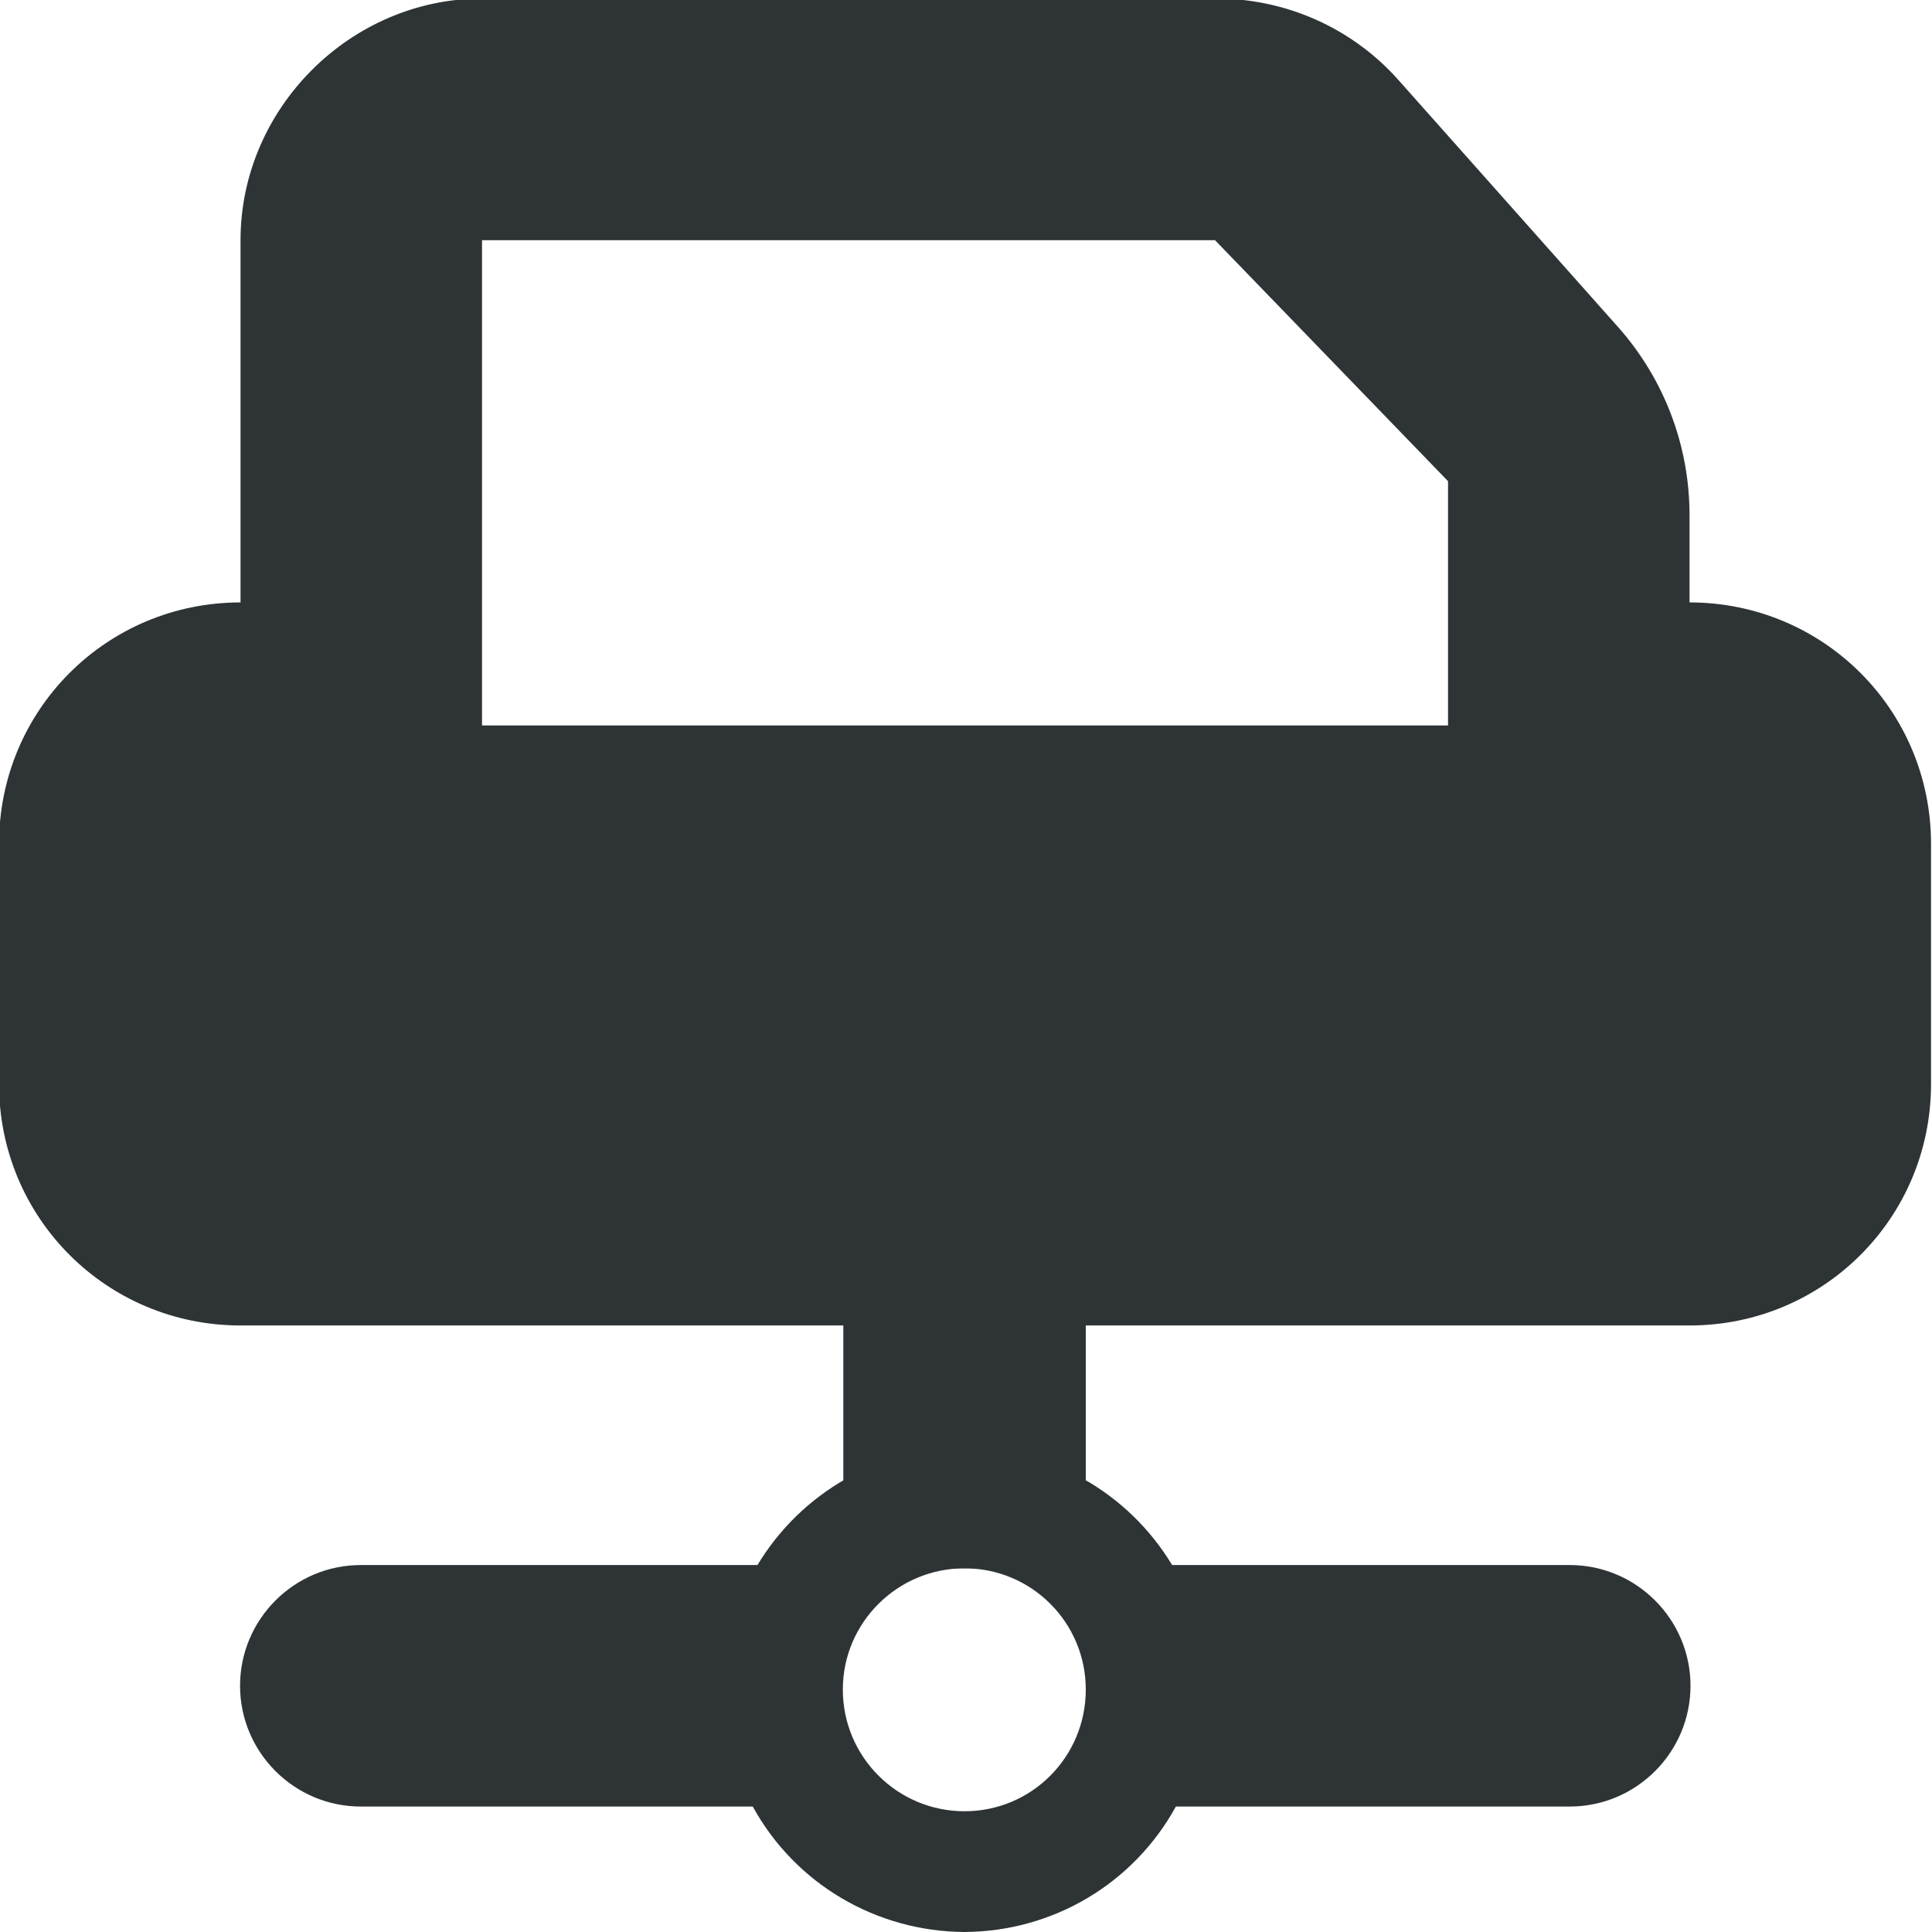
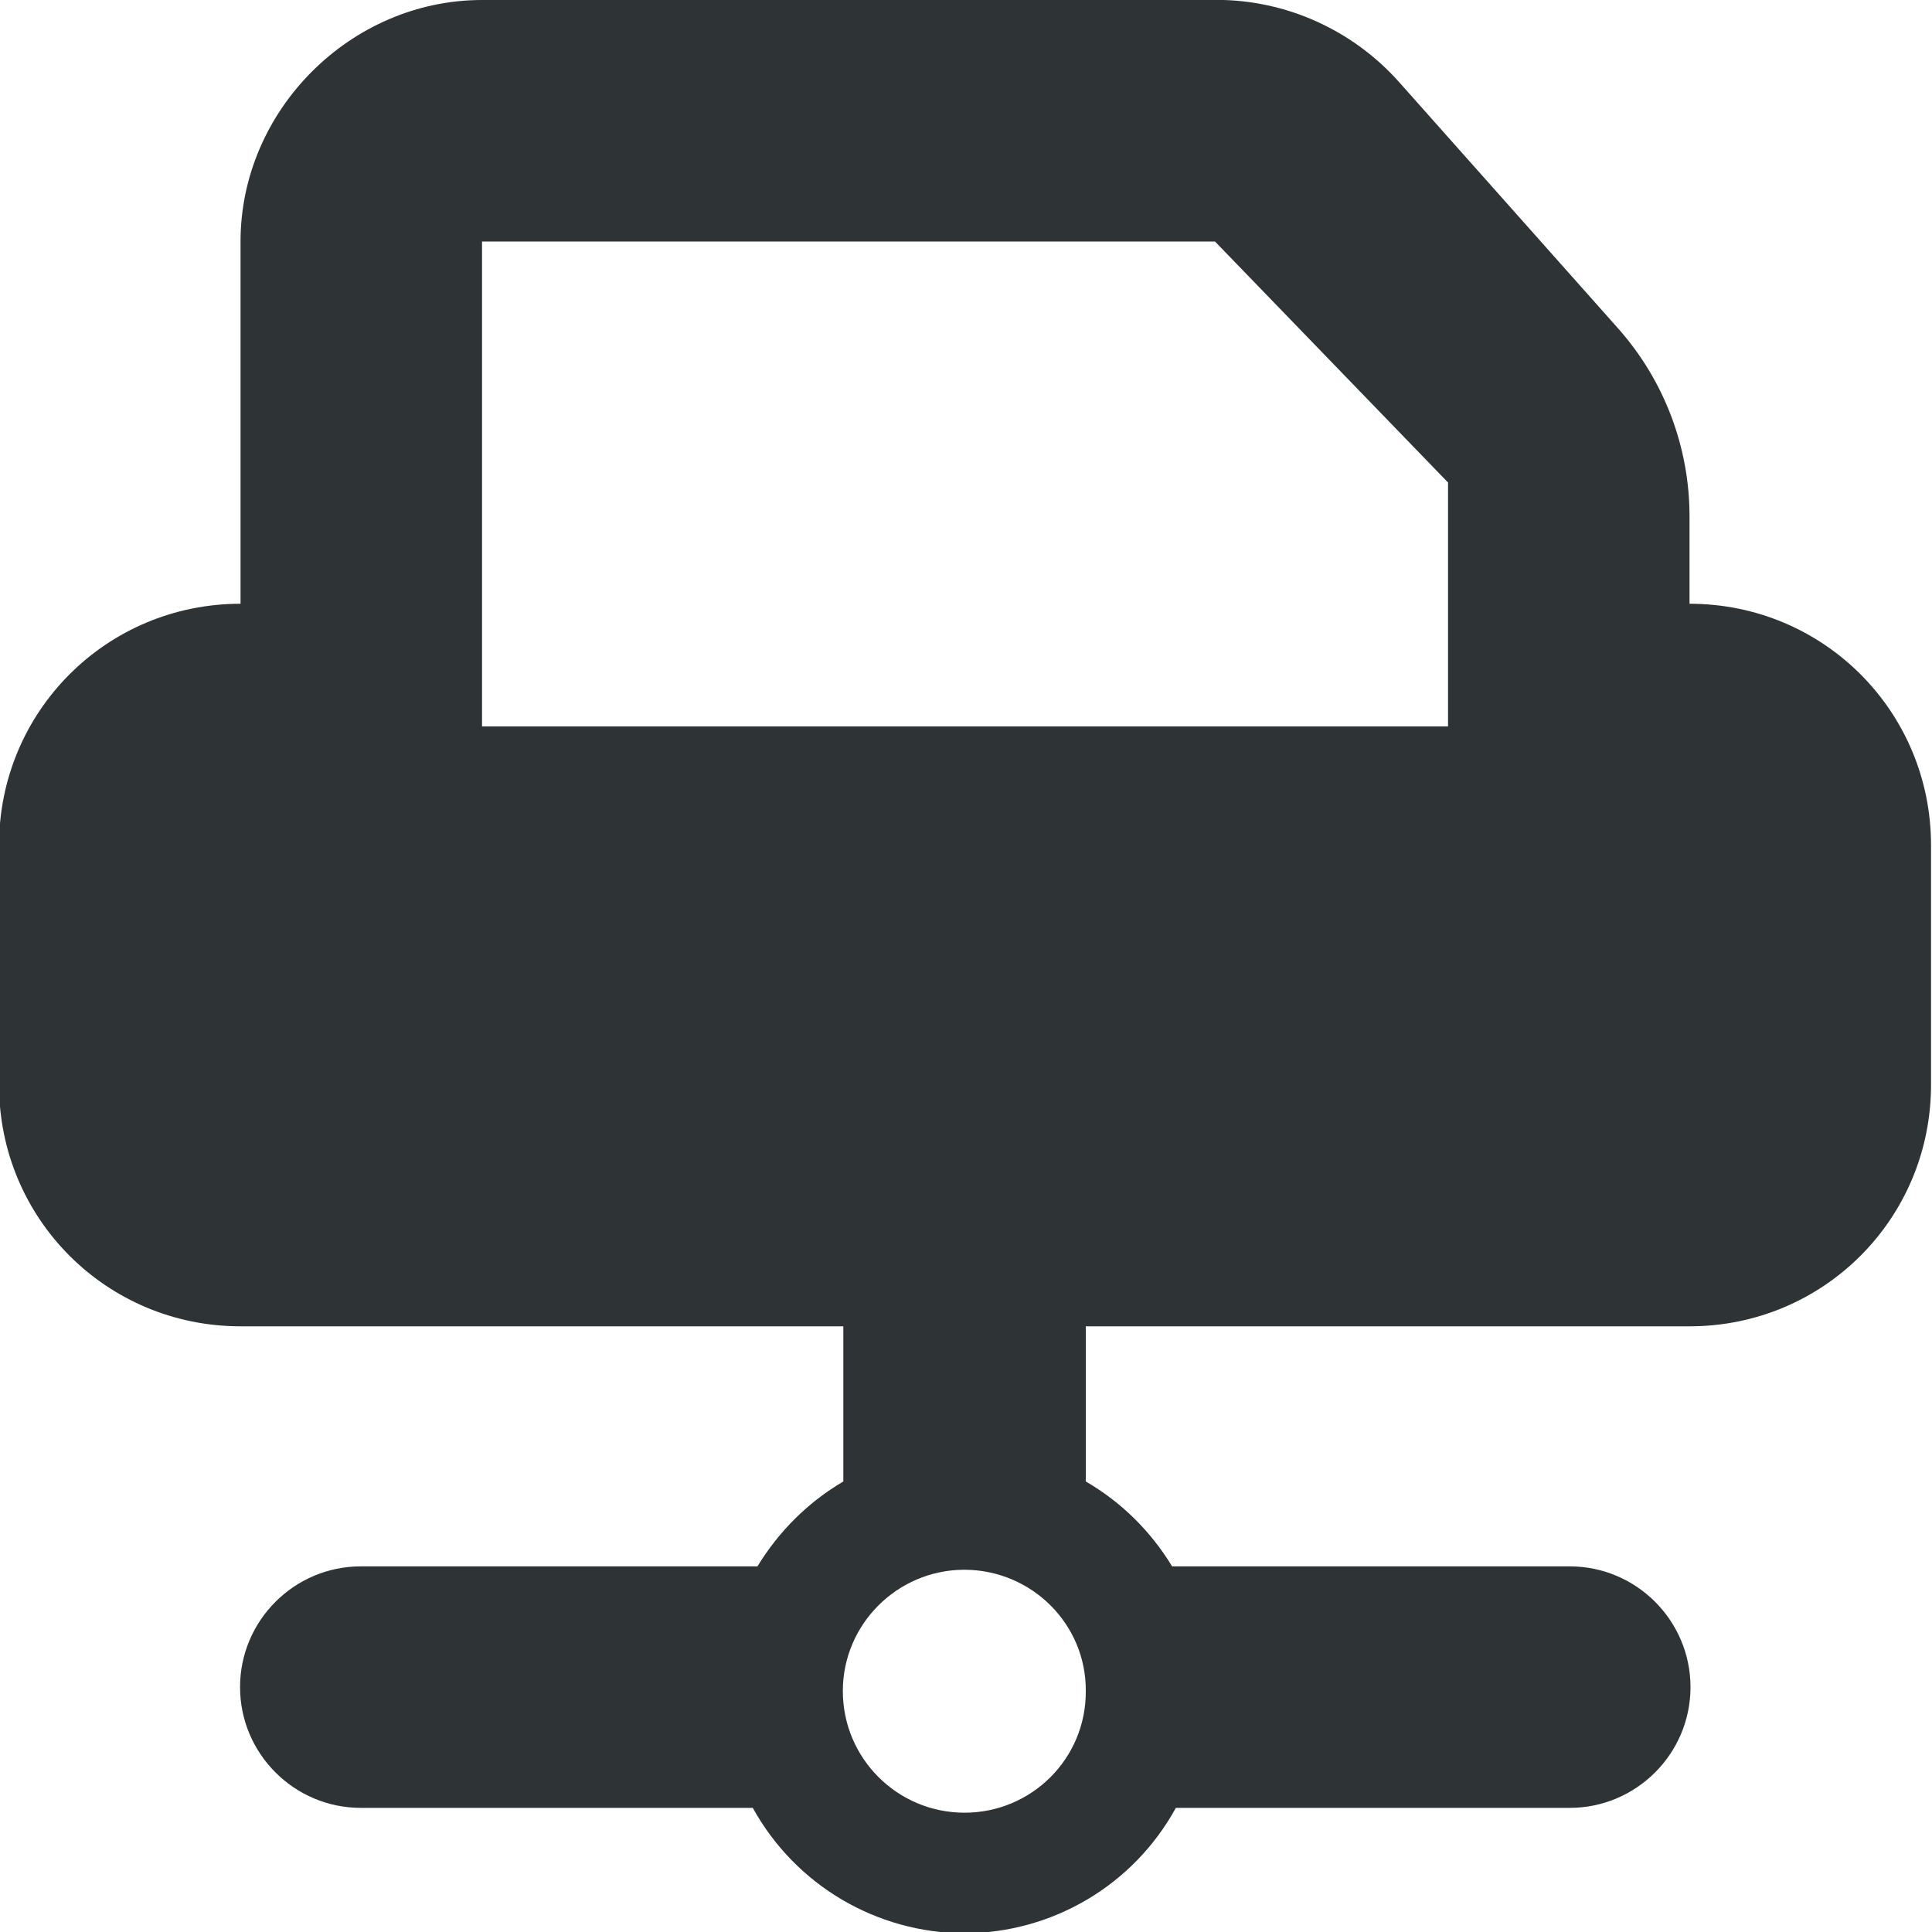
<svg xmlns="http://www.w3.org/2000/svg" height="16px" viewBox="0 0 16 16" width="16px">
-   <g fill="#2e3436">
-     <path d="m 3.992 8.988 c -1.09 0 -2 -0.91 -2 -2 v -5 c 0 -1.09 0.91 -2 2 -2 h 6.082 c 0.578 0 1.129 0.246 1.512 0.68 l 1.82 2.047 c 0.379 0.43 0.586 0.98 0.586 1.551 v 2.723 c 0 1.09 -0.91 2 -2 2 z m 0 -2.98 h 8 v -2.023 l -1.93 -1.996 h -6.07 z m 0 0" />
-     <path d="m 1.992 10.977 c -1.109 0 -2 -0.891 -2 -2 v -1.988 c 0 -1.109 0.891 -2 2 -2 h 1 v 2 c 0 0.555 0.445 1 1 1 h 8 c 0.555 0 1 -0.445 1 -1 v -2 h 1 c 1.109 0 2 0.891 2 2 v 1.988 c 0 1.109 -0.891 2 -2 2 z m 0 0" />
-     <path d="m 7.988 11.988 c -0.703 0 -1.352 0.371 -1.715 0.973 h -3.285 c -0.551 0 -1 0.449 -1 1 c 0 0.551 0.449 1 1 1 h 3.246 c 0.352 0.641 1.023 1.035 1.754 1.039 c 0.73 -0.004 1.398 -0.398 1.75 -1.039 h 3.262 c 0.551 0 1 -0.449 1 -1 c 0 -0.551 -0.449 -1 -1 -1 h -3.293 c -0.363 -0.602 -1.016 -0.973 -1.719 -0.973 z m 0 1 c 0.555 0 1.004 0.449 1.004 1.004 c 0 0.559 -0.449 1.008 -1.004 1.008 c -0.555 0 -1.008 -0.449 -1.008 -1.008 c 0 -0.555 0.453 -1.004 1.008 -1.004 z m 0 0" />
-     <path d="m 6.984 9.988 h 2.008 v 3 h -2.008 z m 0 0" />
-   </g>
+   <path d="m 3.992 0 c -1.086 0 -2 0.91 -2 2 v 3 c -1.109 0 -2 0.891 -2 2 v 1.984 c 0 1.109 0.891 2 2 2 h 4.992 v 1.285 c -0.293 0.172 -0.535 0.414 -0.711 0.703 h -3.285 c -0.551 0 -1 0.449 -1 1 c 0 0.551 0.449 1 1 1 h 3.246 c 0.355 0.641 1.023 1.035 1.754 1.039 c 0.73 -0.004 1.398 -0.398 1.75 -1.039 h 3.262 c 0.551 0 1 -0.449 1 -1 c 0 -0.551 -0.449 -1 -1 -1 h -3.293 c -0.176 -0.289 -0.418 -0.531 -0.715 -0.703 v -1.285 h 5 c 1.109 0 2 -0.891 2 -2 v -1.984 c 0 -1.109 -0.891 -2 -2 -2 v -0.723 c 0 -0.57 -0.207 -1.121 -0.586 -1.551 l -1.82 -2.047 c -0.383 -0.43 -0.934 -0.68 -1.512 -0.68 z m 0 2 h 6.07 l 1.93 1.996 v 2.02 h -8 z m 3.988 11 h 0.012 c 0.555 0.004 1.004 0.453 1 1.004 c 0.004 0.559 -0.449 1.008 -1.004 1.008 c -0.555 0 -1.008 -0.449 -1.008 -1.008 c 0 -0.551 0.449 -1 1 -1.004 z m 0 0" fill="#2e3436" />
</svg>
